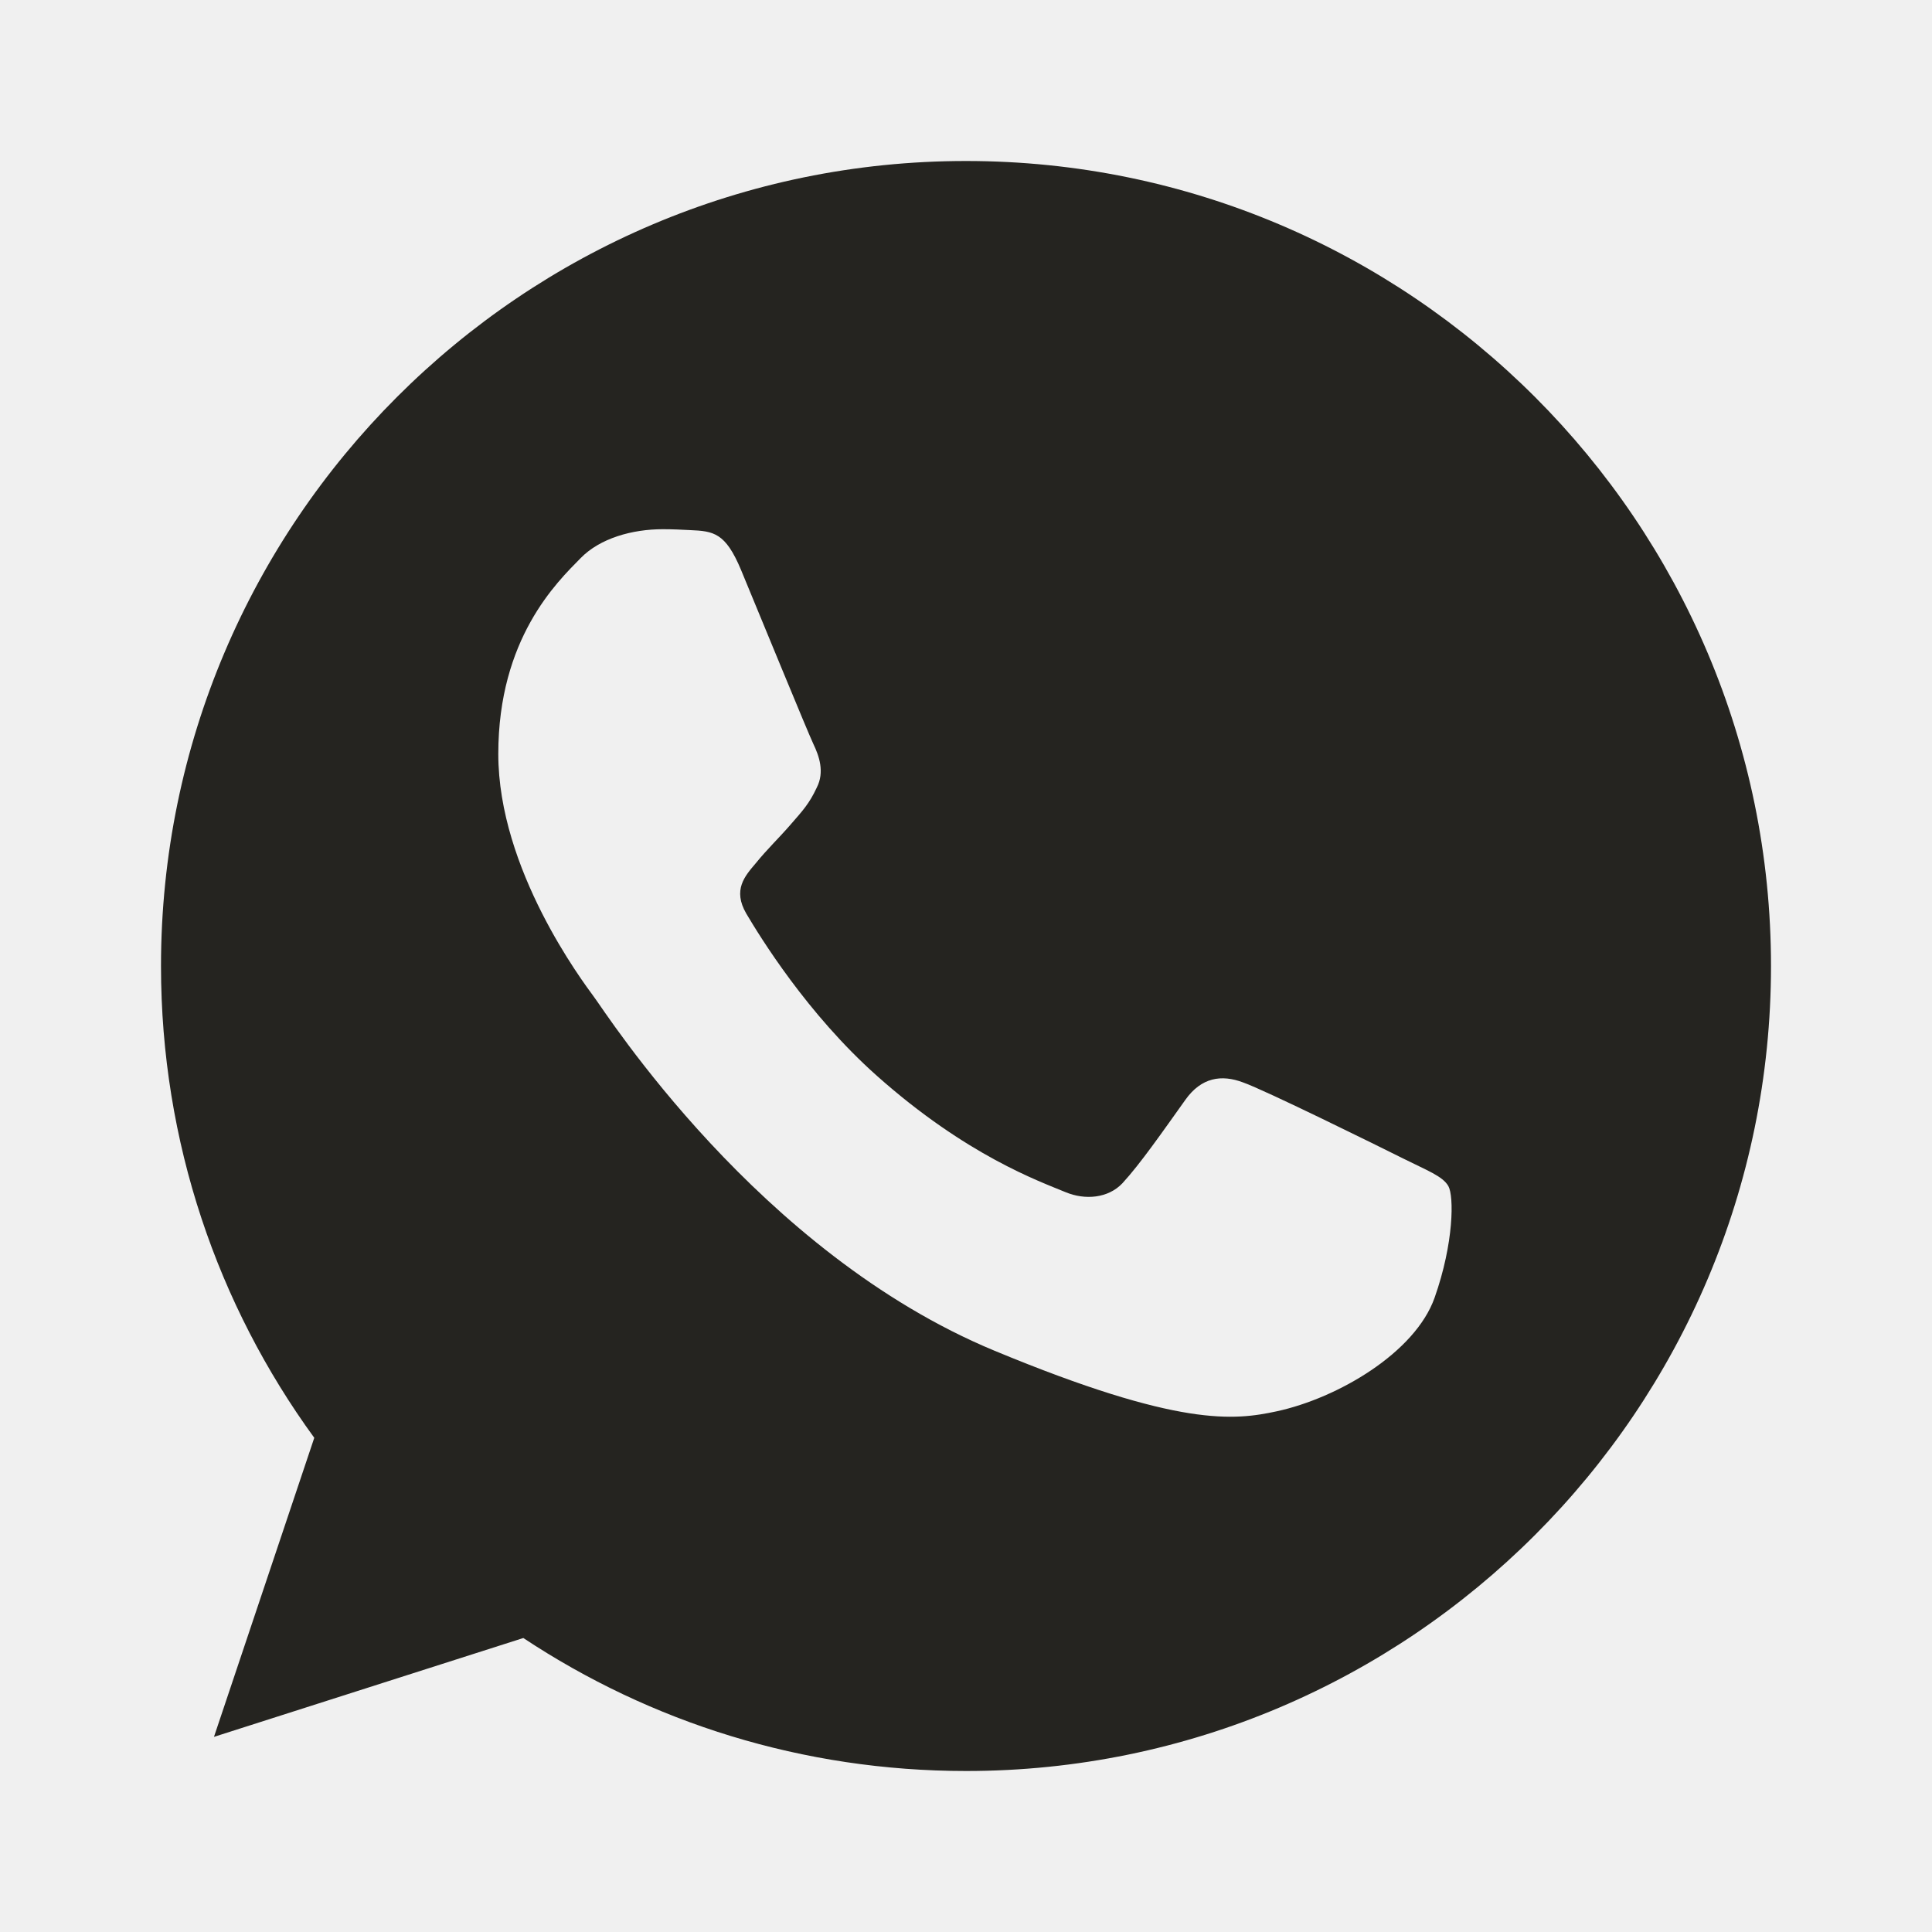
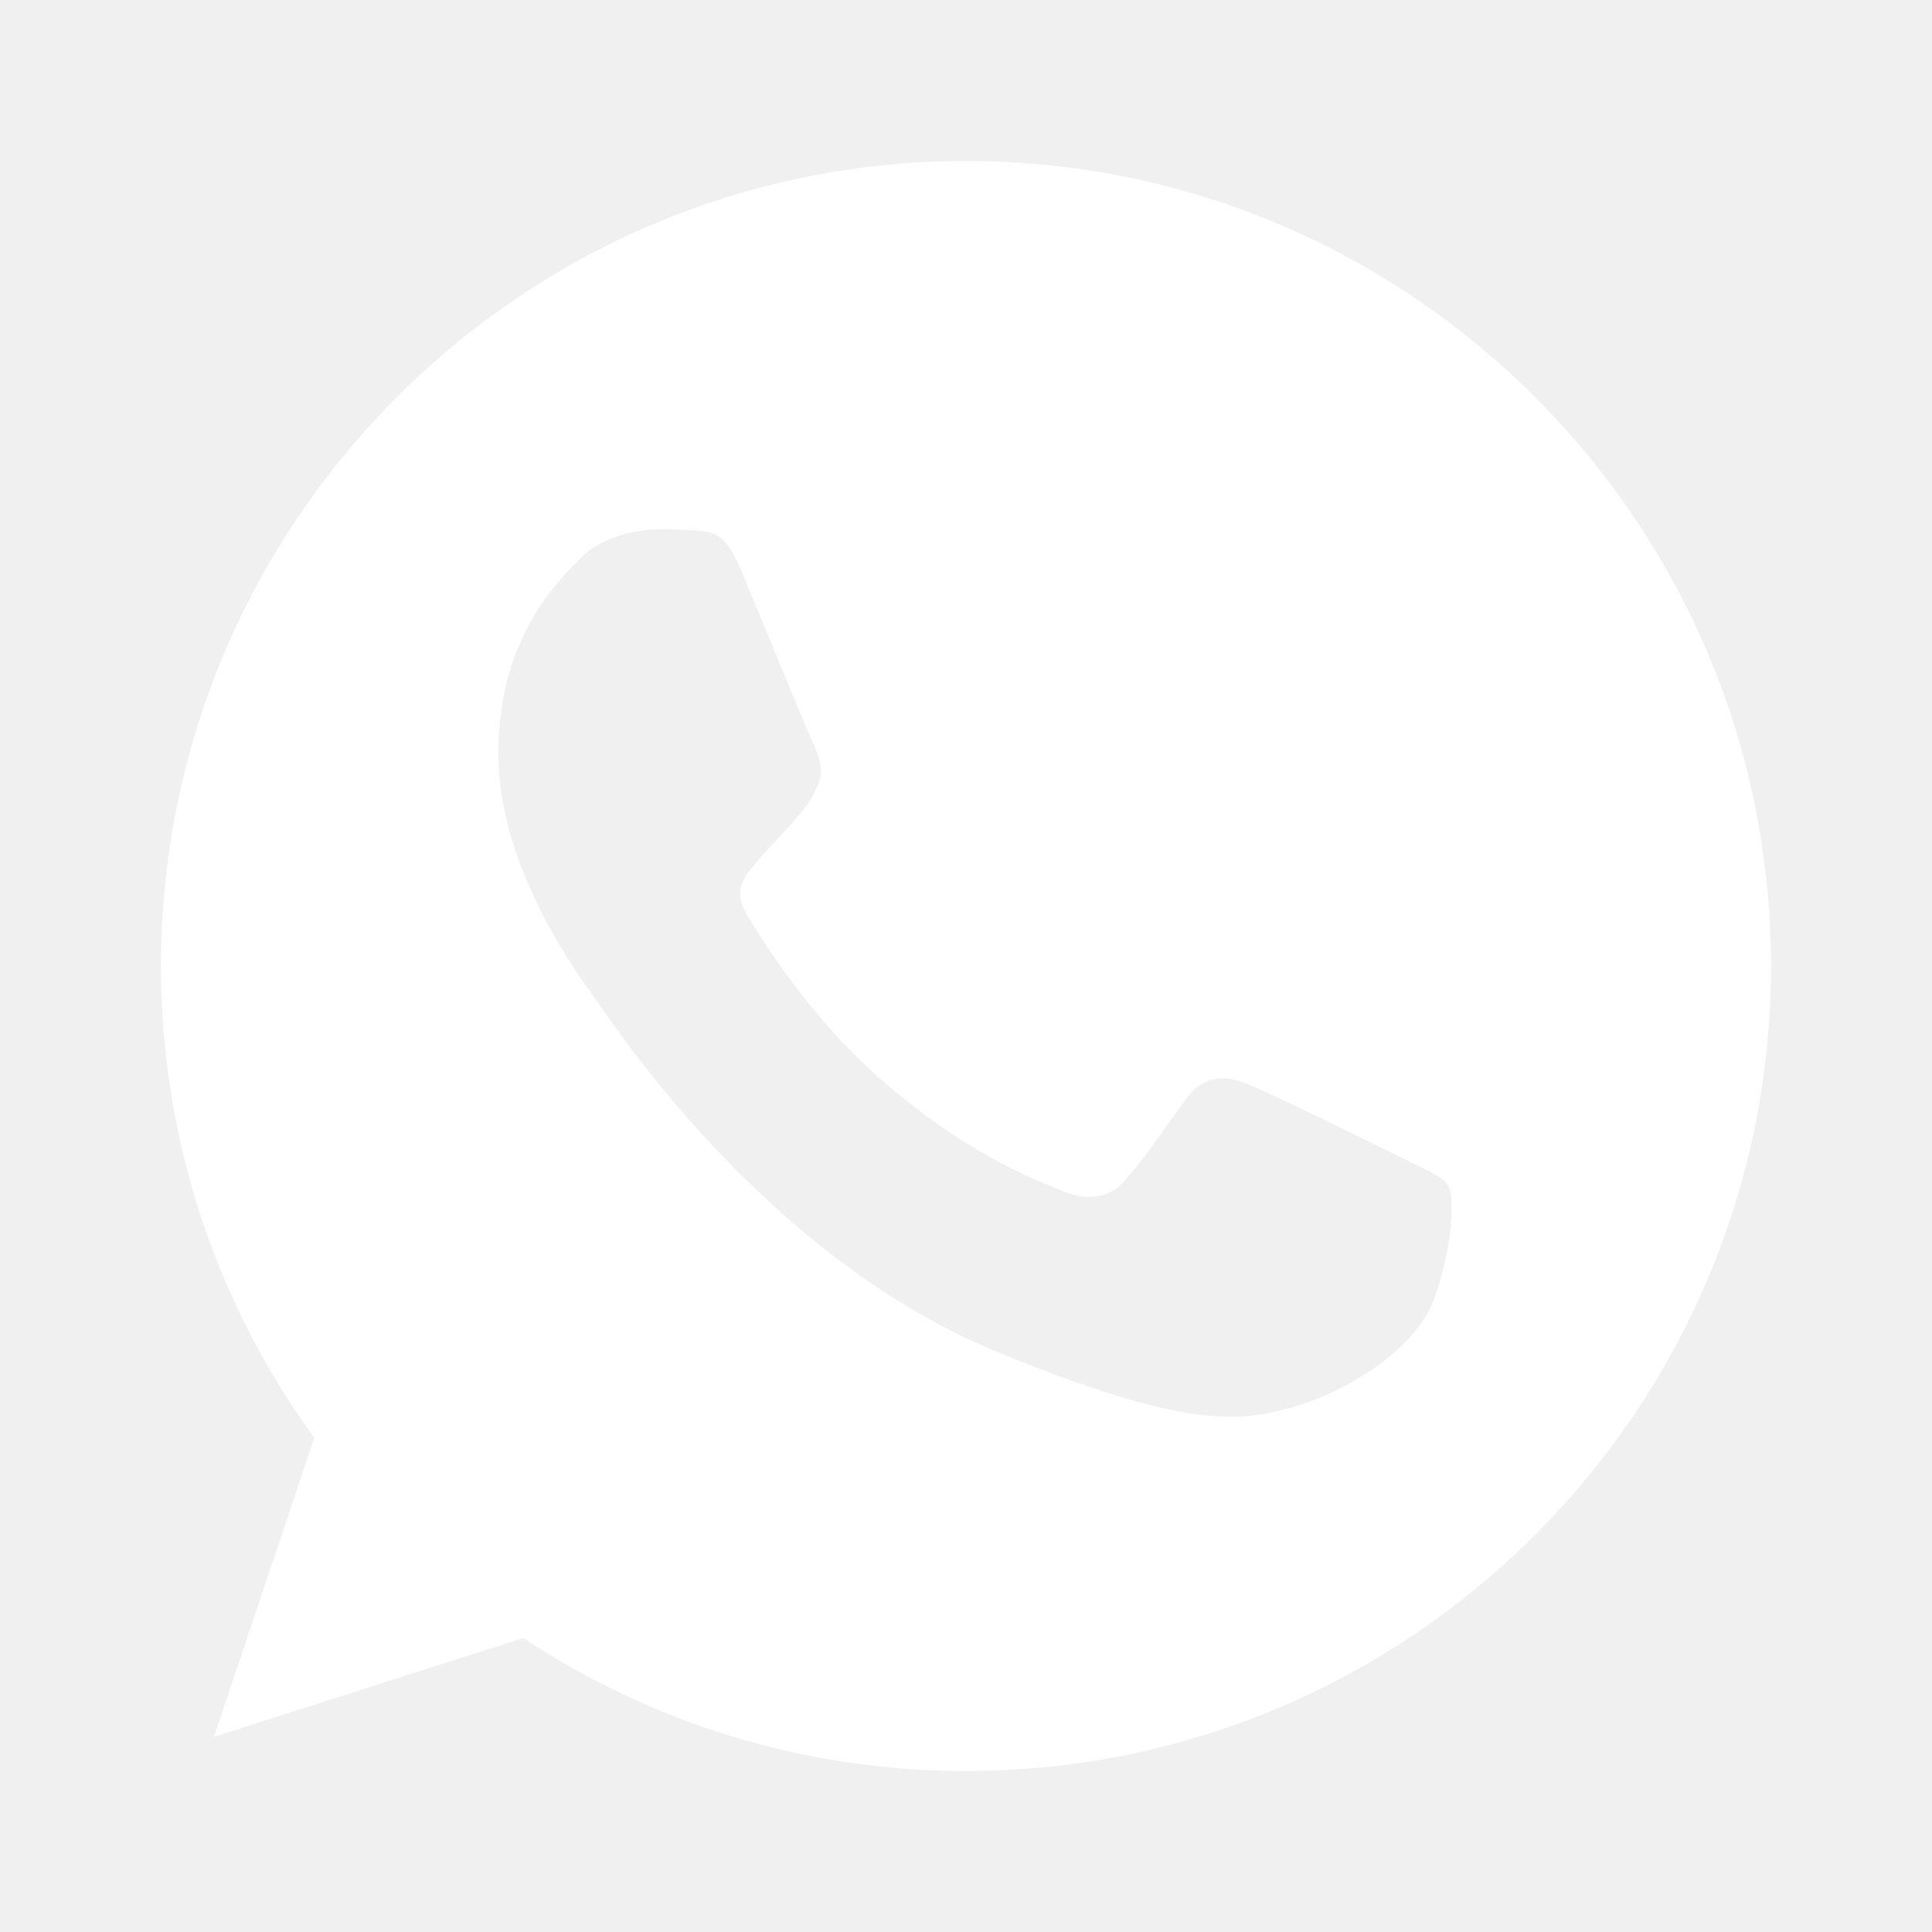
<svg xmlns="http://www.w3.org/2000/svg" width="24" height="24" viewBox="0 0 24 24" fill="none">
-   <path d="M12.002 2H11.998C6.484 2 2 6.485 2 12C2 14.188 2.705 16.215 3.904 17.861L2.658 21.576L6.501 20.348C8.082 21.395 9.969 22 12.002 22C17.516 22 22 17.514 22 12C22 6.486 17.516 2 12.002 2ZM17.821 16.121C17.58 16.802 16.622 17.367 15.859 17.532C15.336 17.644 14.654 17.733 12.356 16.78C9.418 15.562 7.525 12.576 7.378 12.383C7.236 12.189 6.19 10.801 6.19 9.366C6.19 7.931 6.919 7.232 7.213 6.933C7.454 6.686 7.853 6.574 8.235 6.574C8.359 6.574 8.47 6.58 8.57 6.585C8.864 6.598 9.011 6.615 9.205 7.079C9.446 7.66 10.034 9.095 10.104 9.242C10.175 9.39 10.246 9.59 10.146 9.784C10.053 9.984 9.97 10.072 9.822 10.242C9.675 10.412 9.535 10.543 9.387 10.725C9.252 10.884 9.1 11.054 9.27 11.348C9.44 11.635 10.027 12.594 10.893 13.364C12.009 14.357 12.914 14.675 13.238 14.81C13.479 14.91 13.766 14.886 13.943 14.699C14.166 14.457 14.443 14.057 14.724 13.664C14.924 13.381 15.176 13.346 15.441 13.446C15.711 13.54 17.14 14.246 17.434 14.393C17.727 14.54 17.921 14.61 17.992 14.734C18.062 14.857 18.062 15.439 17.821 16.121Z" fill="#252420" />
+   <path d="M12.002 2H11.998C6.484 2 2 6.485 2 12C2 14.188 2.705 16.215 3.904 17.861L2.658 21.576L6.501 20.348C8.082 21.395 9.969 22 12.002 22C17.516 22 22 17.514 22 12C22 6.486 17.516 2 12.002 2ZM17.821 16.121C17.58 16.802 16.622 17.367 15.859 17.532C15.336 17.644 14.654 17.733 12.356 16.78C9.418 15.562 7.525 12.576 7.378 12.383C7.236 12.189 6.19 10.801 6.19 9.366C6.19 7.931 6.919 7.232 7.213 6.933C7.454 6.686 7.853 6.574 8.235 6.574C8.359 6.574 8.47 6.58 8.57 6.585C8.864 6.598 9.011 6.615 9.205 7.079C9.446 7.66 10.034 9.095 10.104 9.242C10.175 9.39 10.246 9.59 10.146 9.784C10.053 9.984 9.97 10.072 9.822 10.242C9.675 10.412 9.535 10.543 9.387 10.725C9.252 10.884 9.1 11.054 9.27 11.348C9.44 11.635 10.027 12.594 10.893 13.364C12.009 14.357 12.914 14.675 13.238 14.81C13.479 14.91 13.766 14.886 13.943 14.699C14.166 14.457 14.443 14.057 14.724 13.664C14.924 13.381 15.176 13.346 15.441 13.446C15.711 13.54 17.14 14.246 17.434 14.393C17.727 14.54 17.921 14.61 17.992 14.734C18.062 14.857 18.062 15.439 17.821 16.121Z" fill="#fff" />
</svg>
